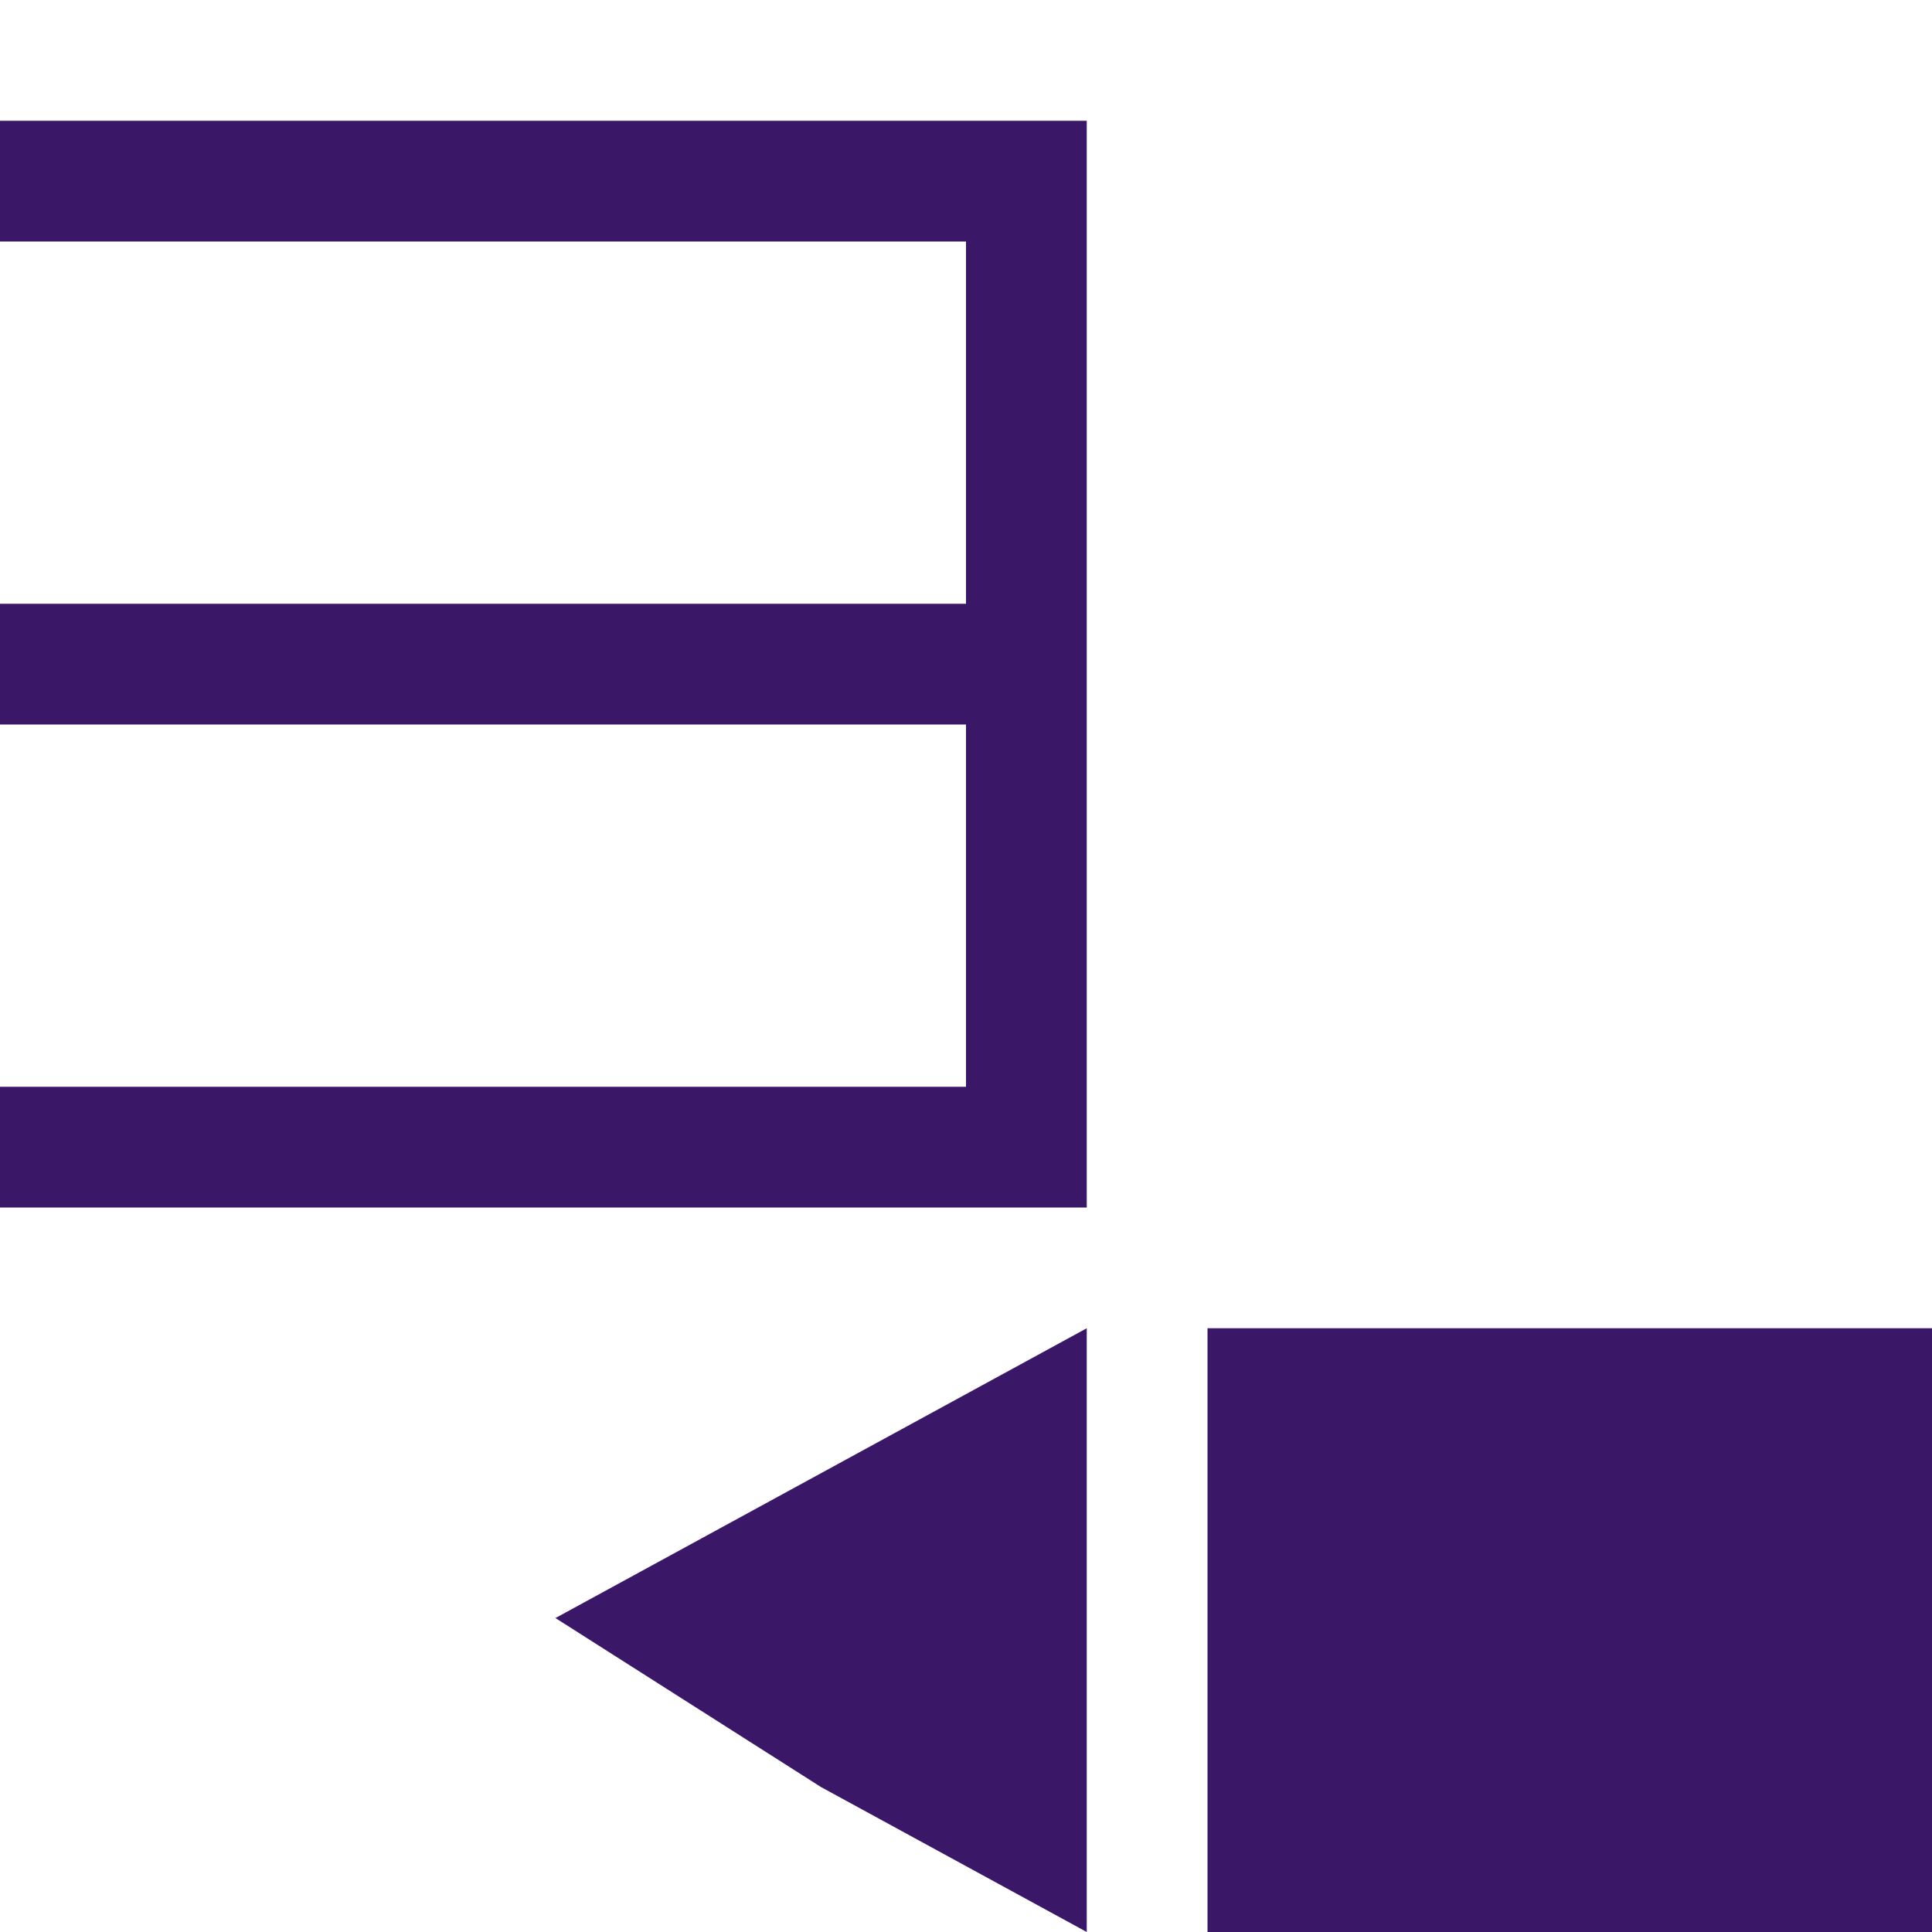
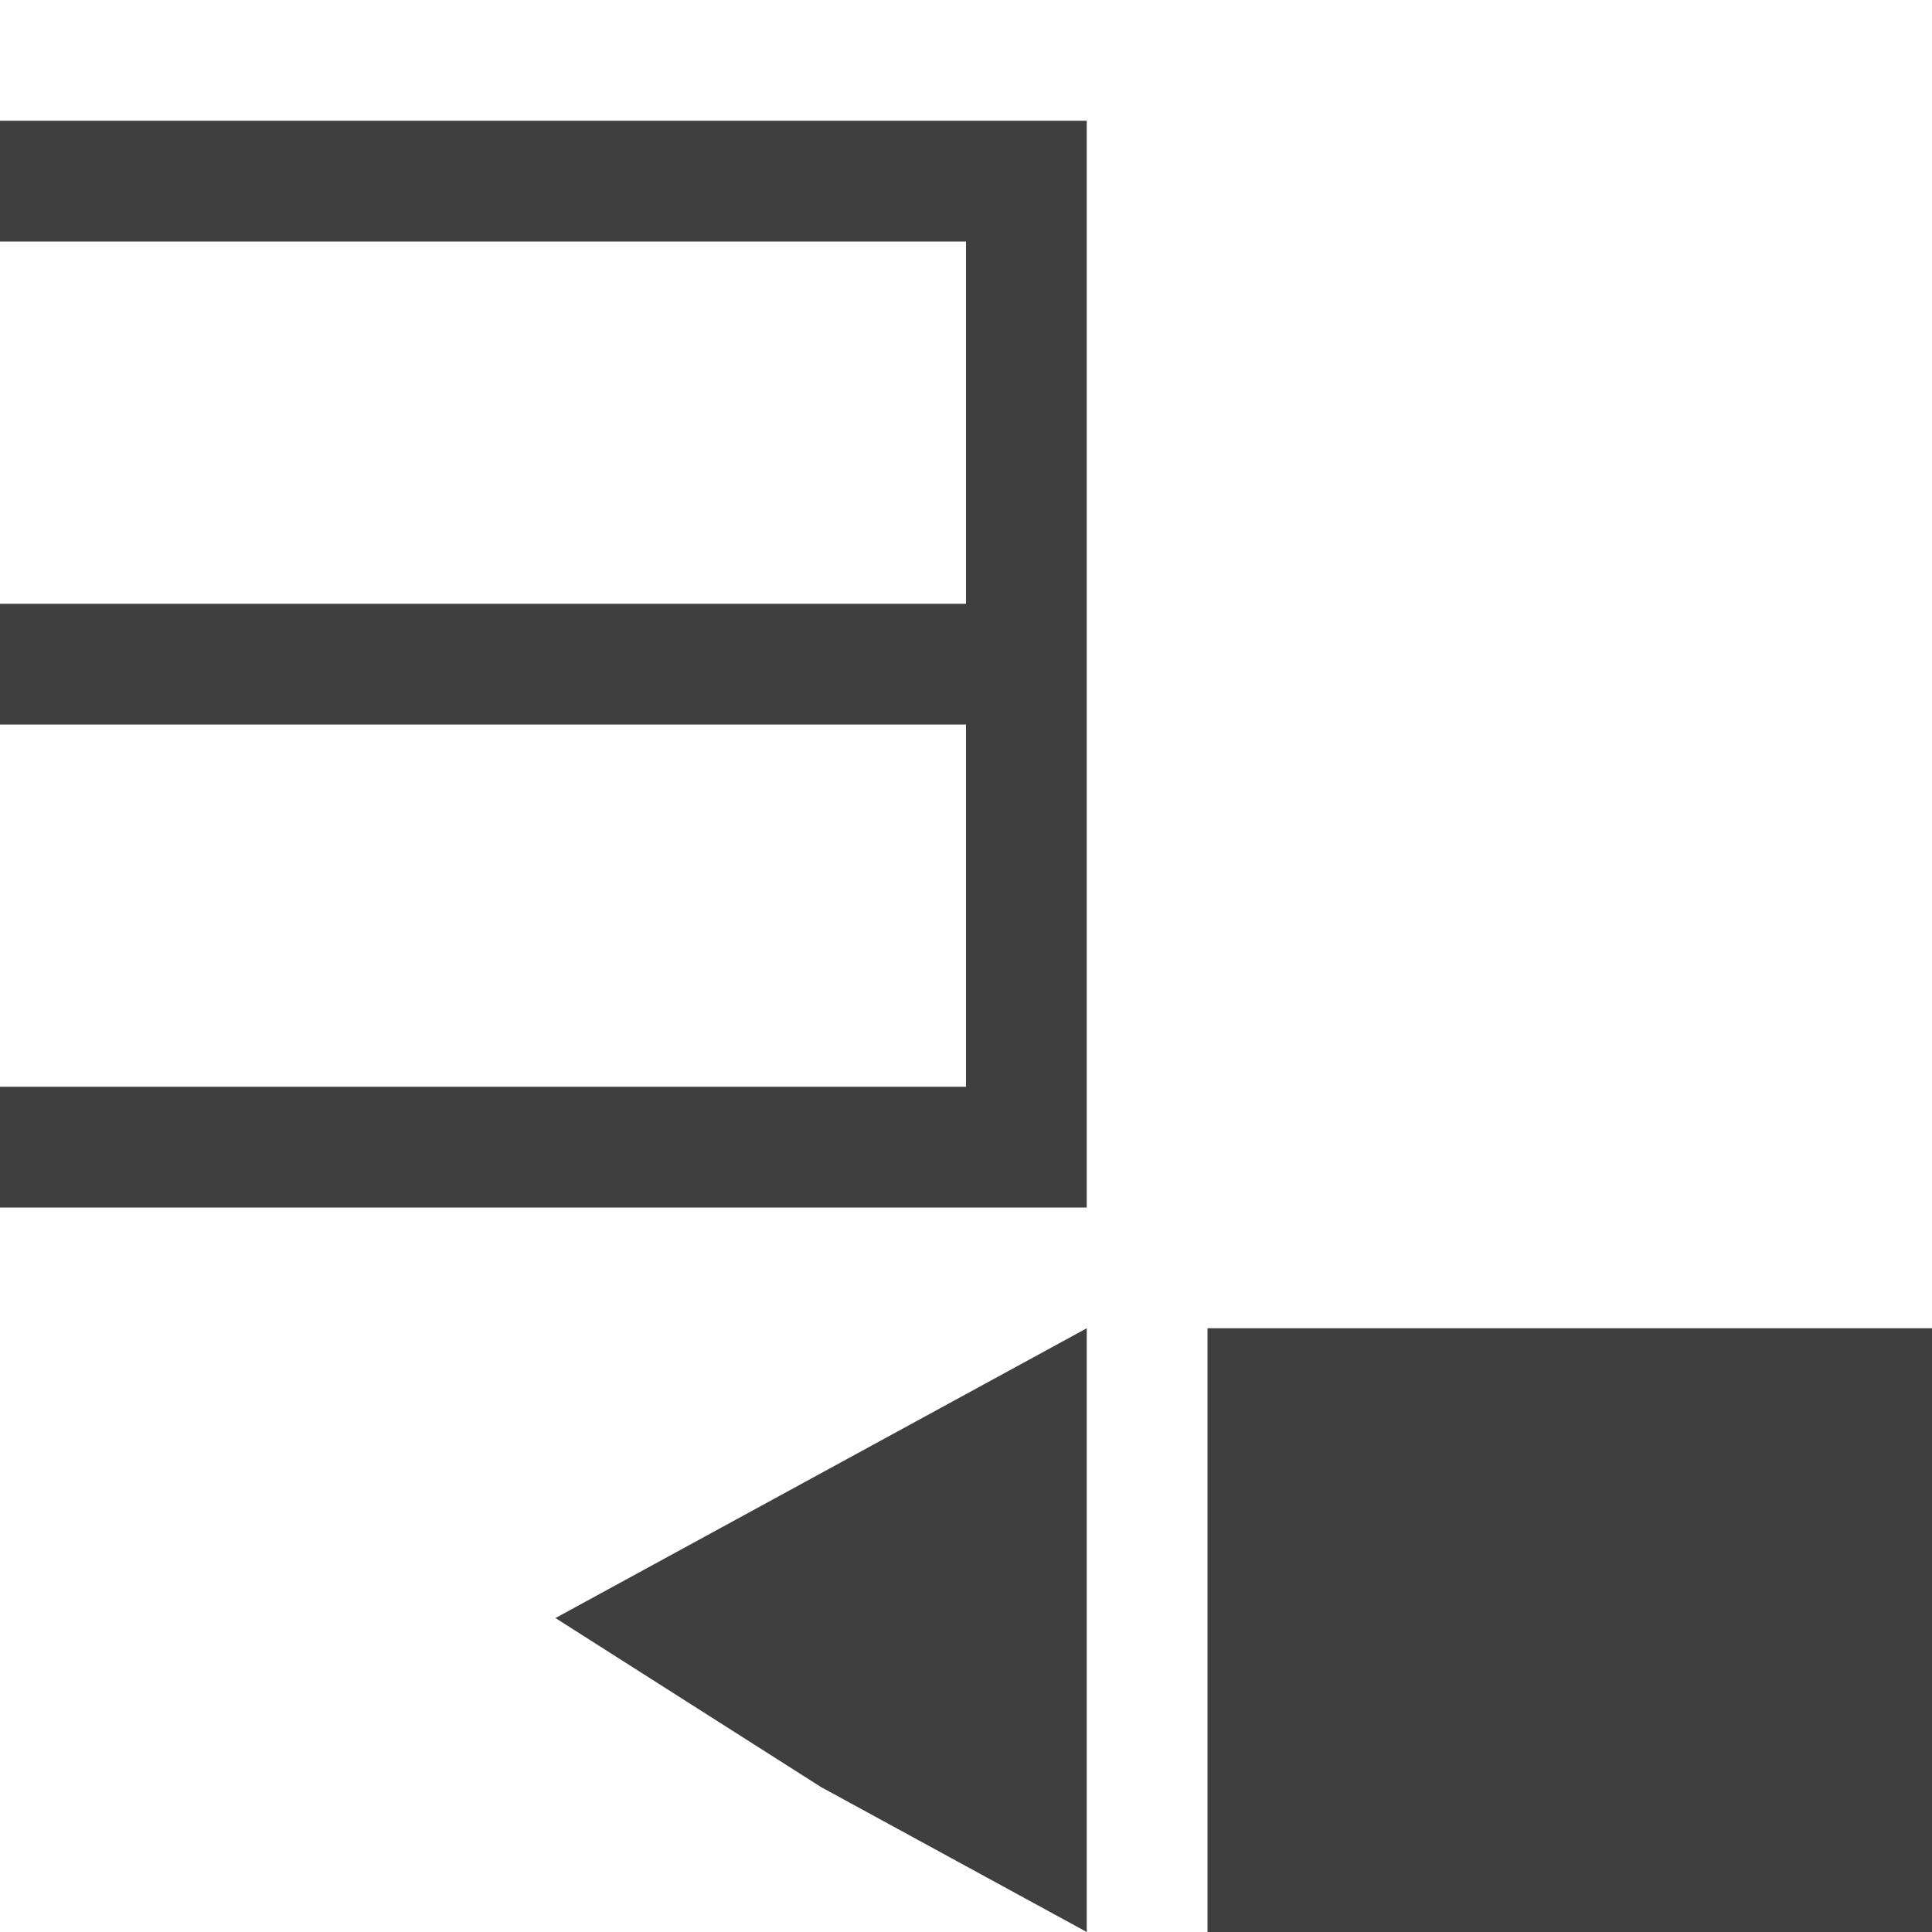
<svg xmlns="http://www.w3.org/2000/svg" width="16" height="16" viewBox="0 -1 16 16" preserveAspectRatio="xMinYMid meet" overflow="visible">
-   <path d="M16 10v5h-6v-5h6zm-9.2 3.8L9 15v-5l-2.2 1.2-2.2 1.2 2.2 1.4zM0 0v1h8v3H0v1h8v3H0v1h9V0H0z" fill="#3A1867" />
+   <path d="M16 10v5h-6v-5h6zm-9.2 3.8L9 15v-5l-2.2 1.2-2.2 1.2 2.2 1.4zM0 0v1h8v3H0v1h8v3H0v1h9V0H0z" fill="#3f3f3f" />
</svg>
